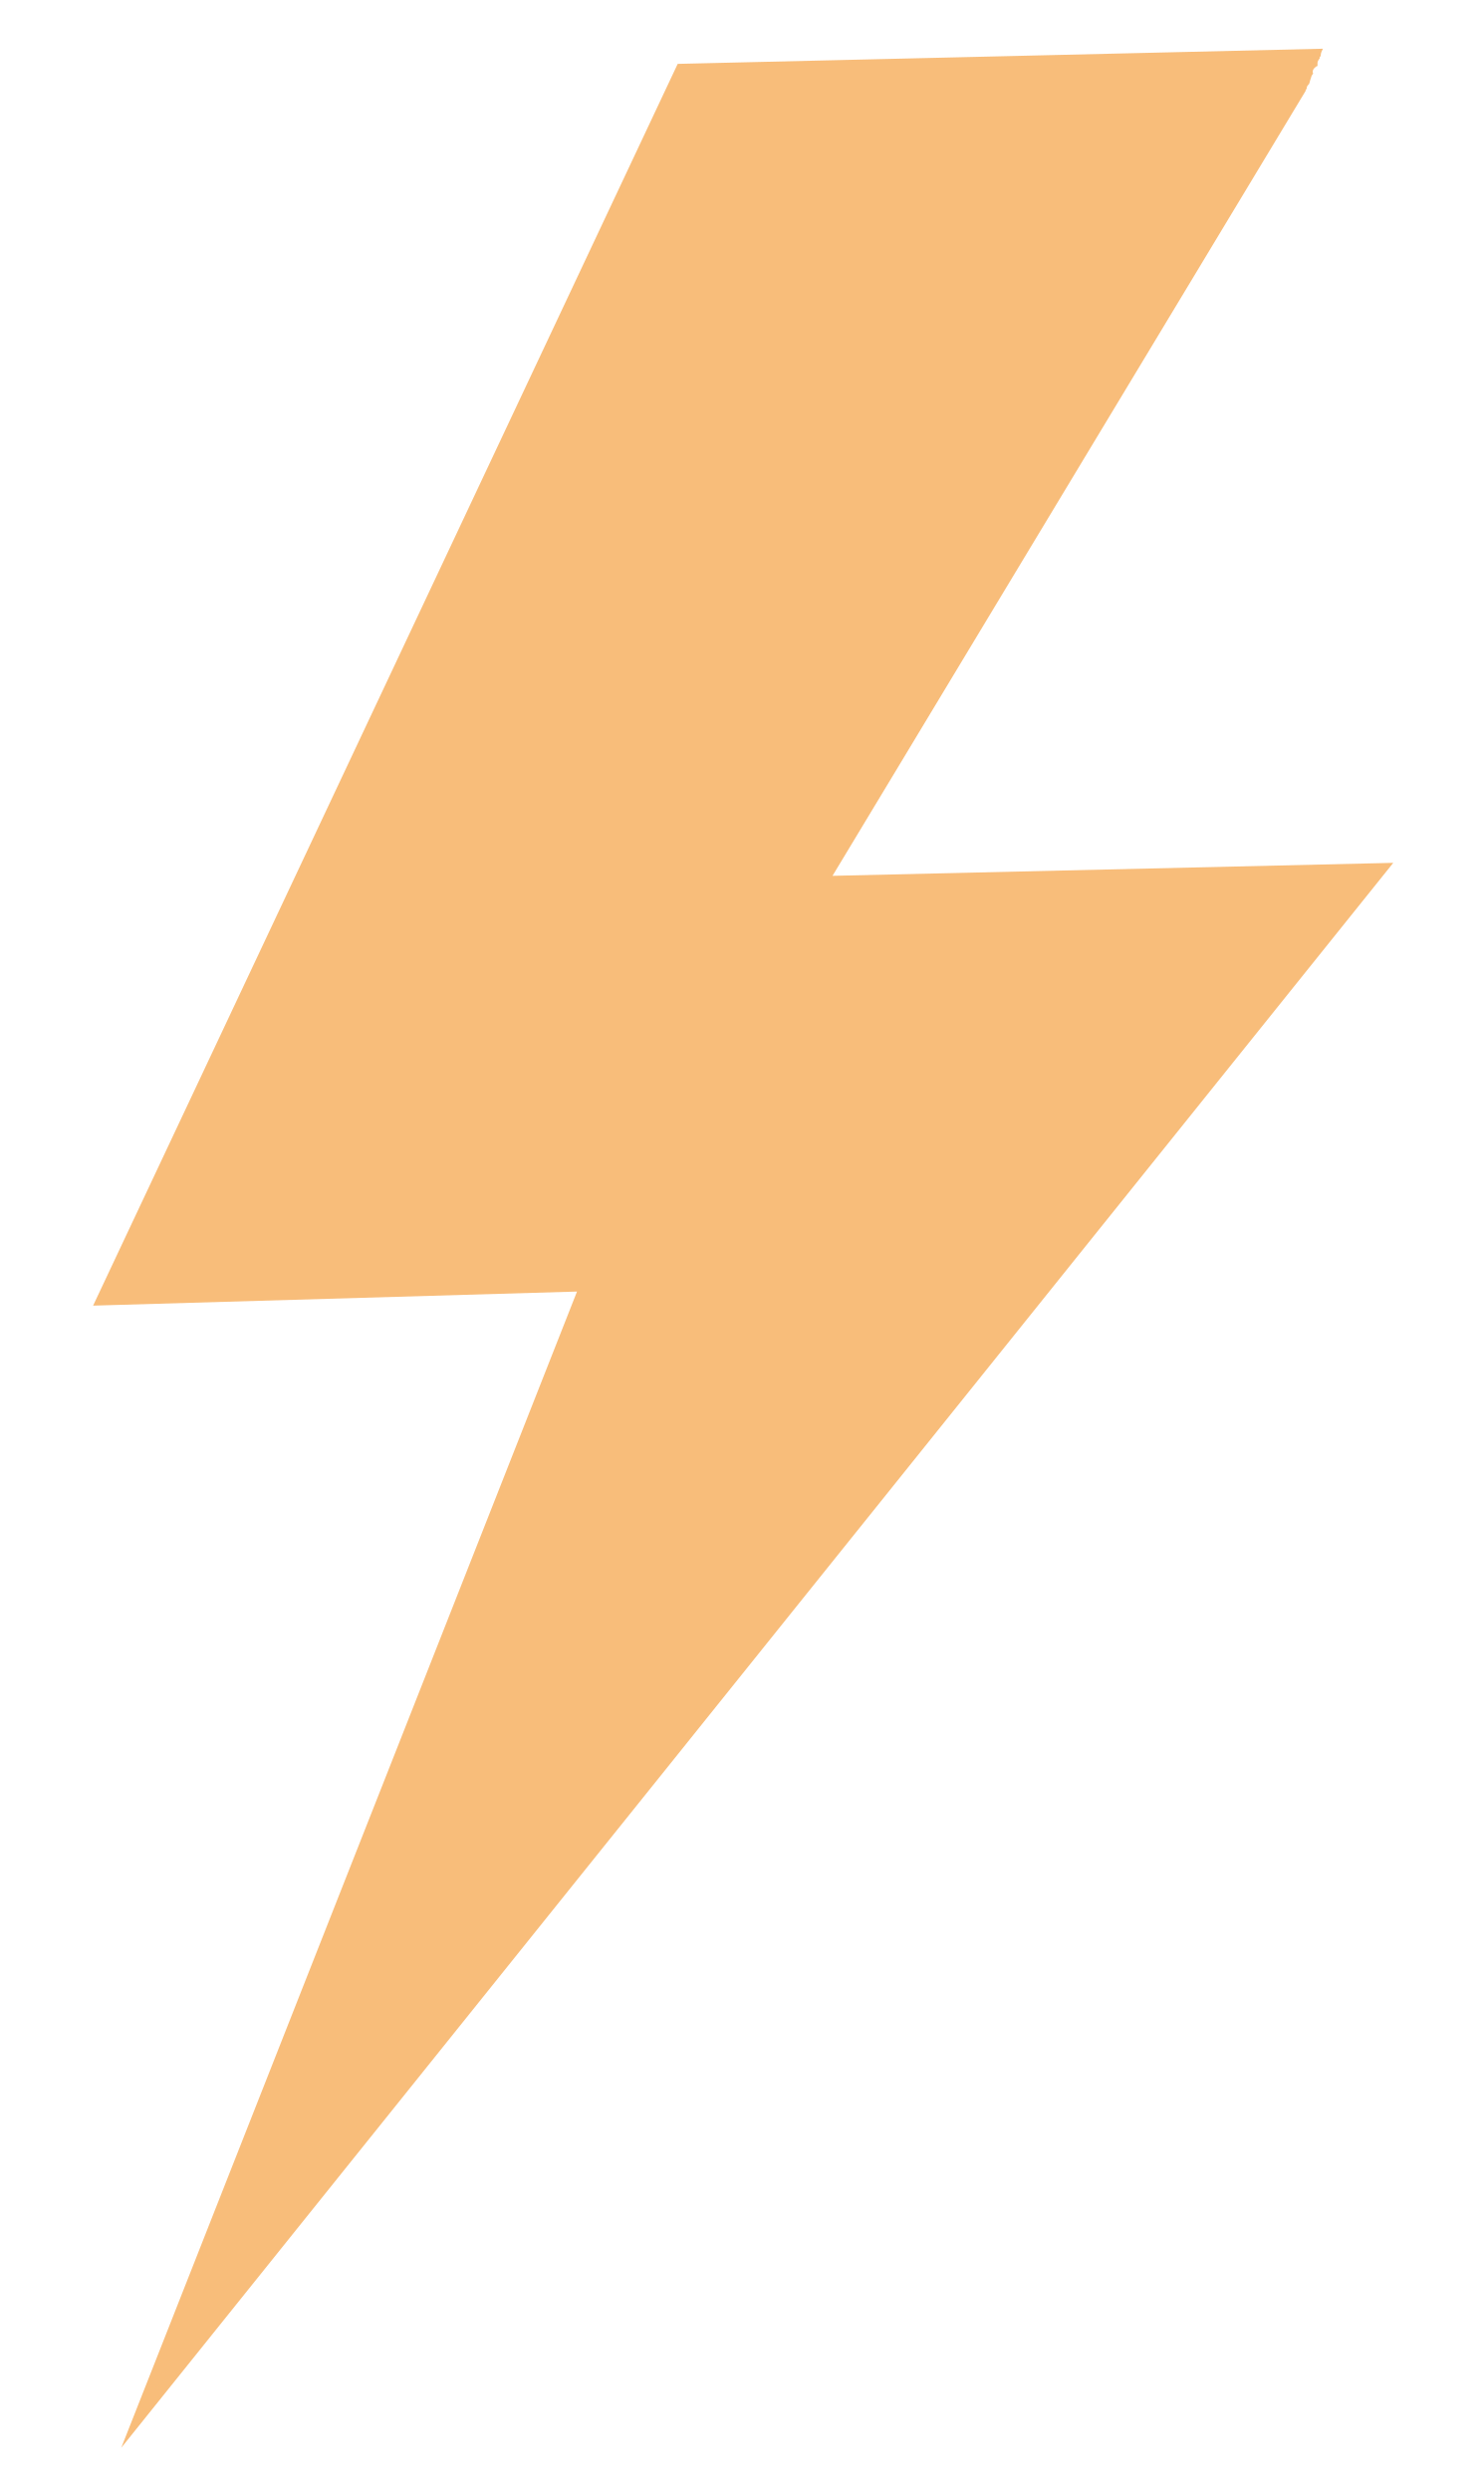
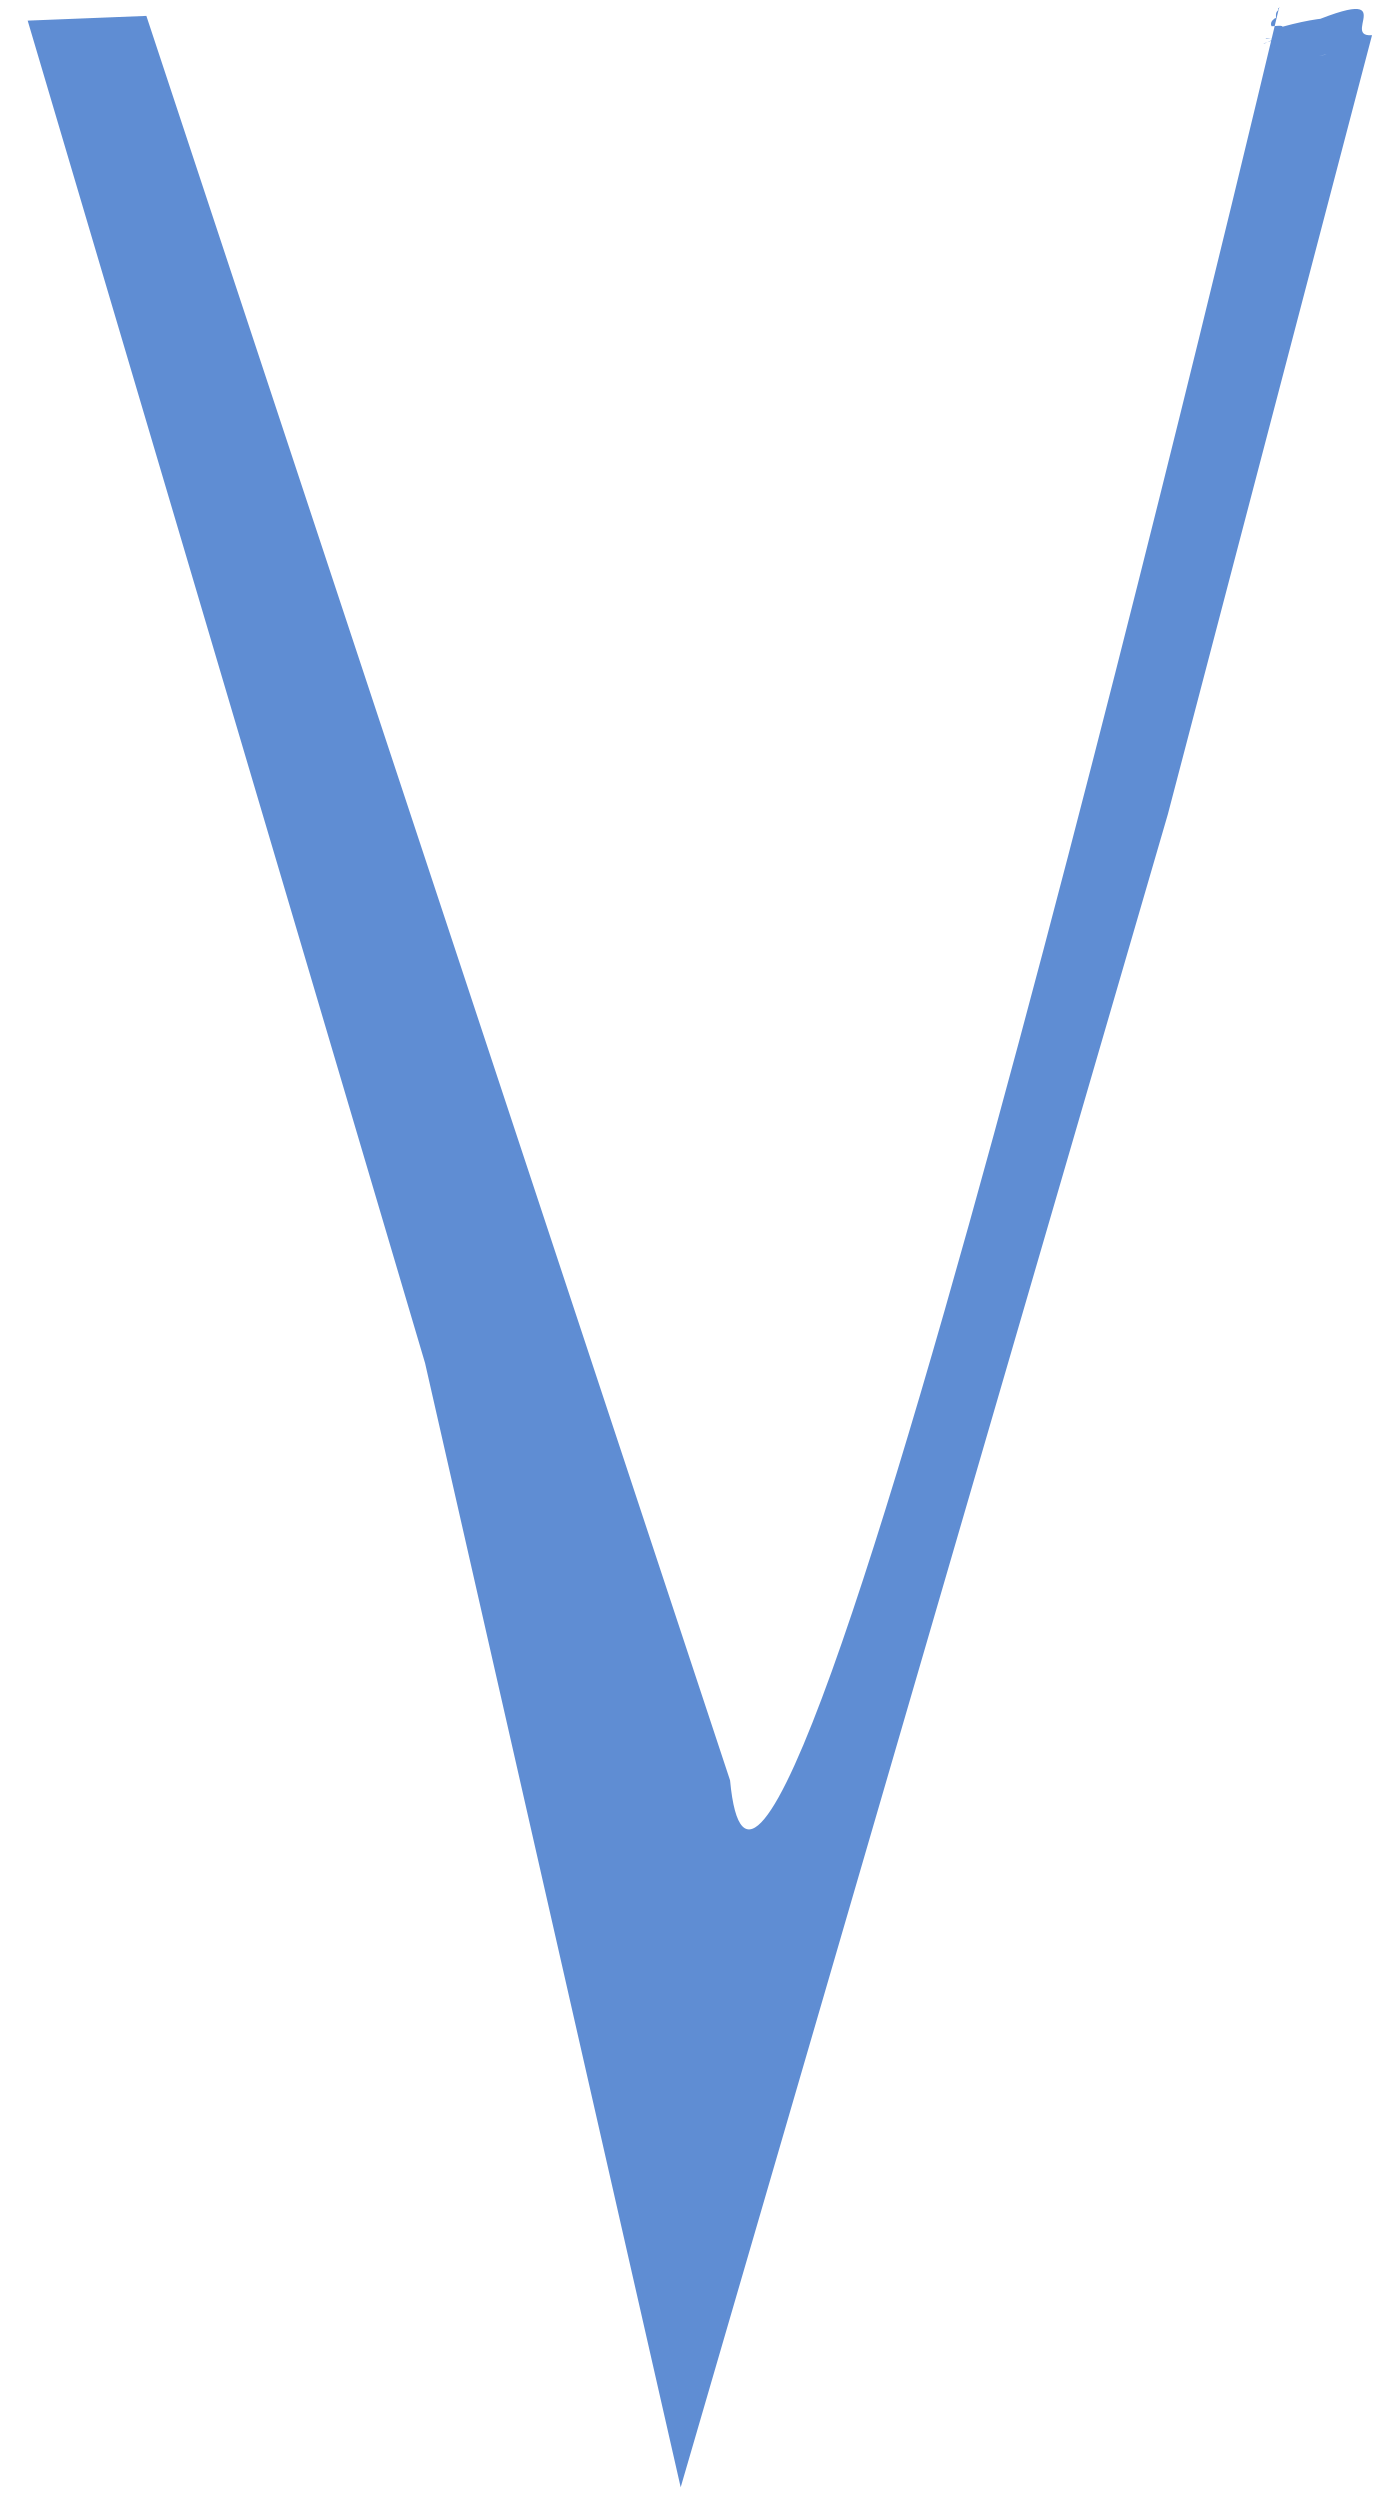
- <svg xmlns="http://www.w3.org/2000/svg" enable-background="new 0 0 137 230" viewBox="0 0 137 230">
-   <g fill="#f8bd7a">
-     <path d="m922.9 113.8-2.3-.3c.2 1.2.3 2.5.5 3.8.5-1.2 1.2-2.4 1.8-3.5z" />
-     <path d="m53.3 119.3-42.1 106.8 117.5-146.4-51.8 1.2 43.7-72.5c0-.1 0-.1.1-.2 0-.1 0-.2.1-.3s0-.1.1-.1c.1-.2.1-.4.2-.6 0-.1.1-.3.2-.4-.1-.2 0-.4.1-.5s.2-.2.3-.2v-.1c0-.1 0-.1 0-.2s.1-.3.2-.4v-.1c0-.1.1-.1.1-.1v-.1c0-.2.1-.4.2-.6l-59.6 1.4-54 114.7z" />
-   </g>
+ <svg xmlns="http://www.w3.org/2000/svg" version="1.1" id="Layer_1" x="0px" y="0px" viewBox="0 0 122.4 221.6" style="enable-background:new 0 0 122.4 221.6;" xml:space="preserve">
+   <defs id="defs27" />
+   <style type="text/css" id="style18">
+ 	.st0{fill:#F8BD7A;}
+ 	.st1{fill:#262B40;}
+ </style>
+   <path class="st0" d="M914.3,109.3L912,109c0.2,1.2,0.3,2.5,0.5,3.8C913,111.6,913.6,110.4,914.3,109.3z" id="path20" />
+   <path class="st1" d="M 37.68,120.835 60.335,220.474 103.516,72.185 121.616,3.119 C 118.414,3.372 125.953,-2.741 112,3.9 112,3.8 112.95,3.581 113.05,3.481 113.05,3.381 112.1,3.5 112.2,3.4 v 0 c 0,-0.1 7.954,1.224 4.739,1.533 3.76,-0.427 6.396,-5.203 -3.259,-2.564 0,-0.2 -1.08,0.031 -0.98,-0.069 -0.1,-0.2 0,-0.4 0.1,-0.5 0.1,-0.1 0.2,-0.2 0.3,-0.2 V 1.3 c 0,-0.2 0.1,-0.3 0.2,-0.4 v 0 -0.1 c 0,-0.1 0,-0.1 0.1,-0.1 v 0 -0.1 c 0,-0.2 -45.372,192.65 -48.687,157.211 L 12.974,1.409 2.453,1.828 Z" id="path22" style="fill:#5f8dd3" />
</svg>
